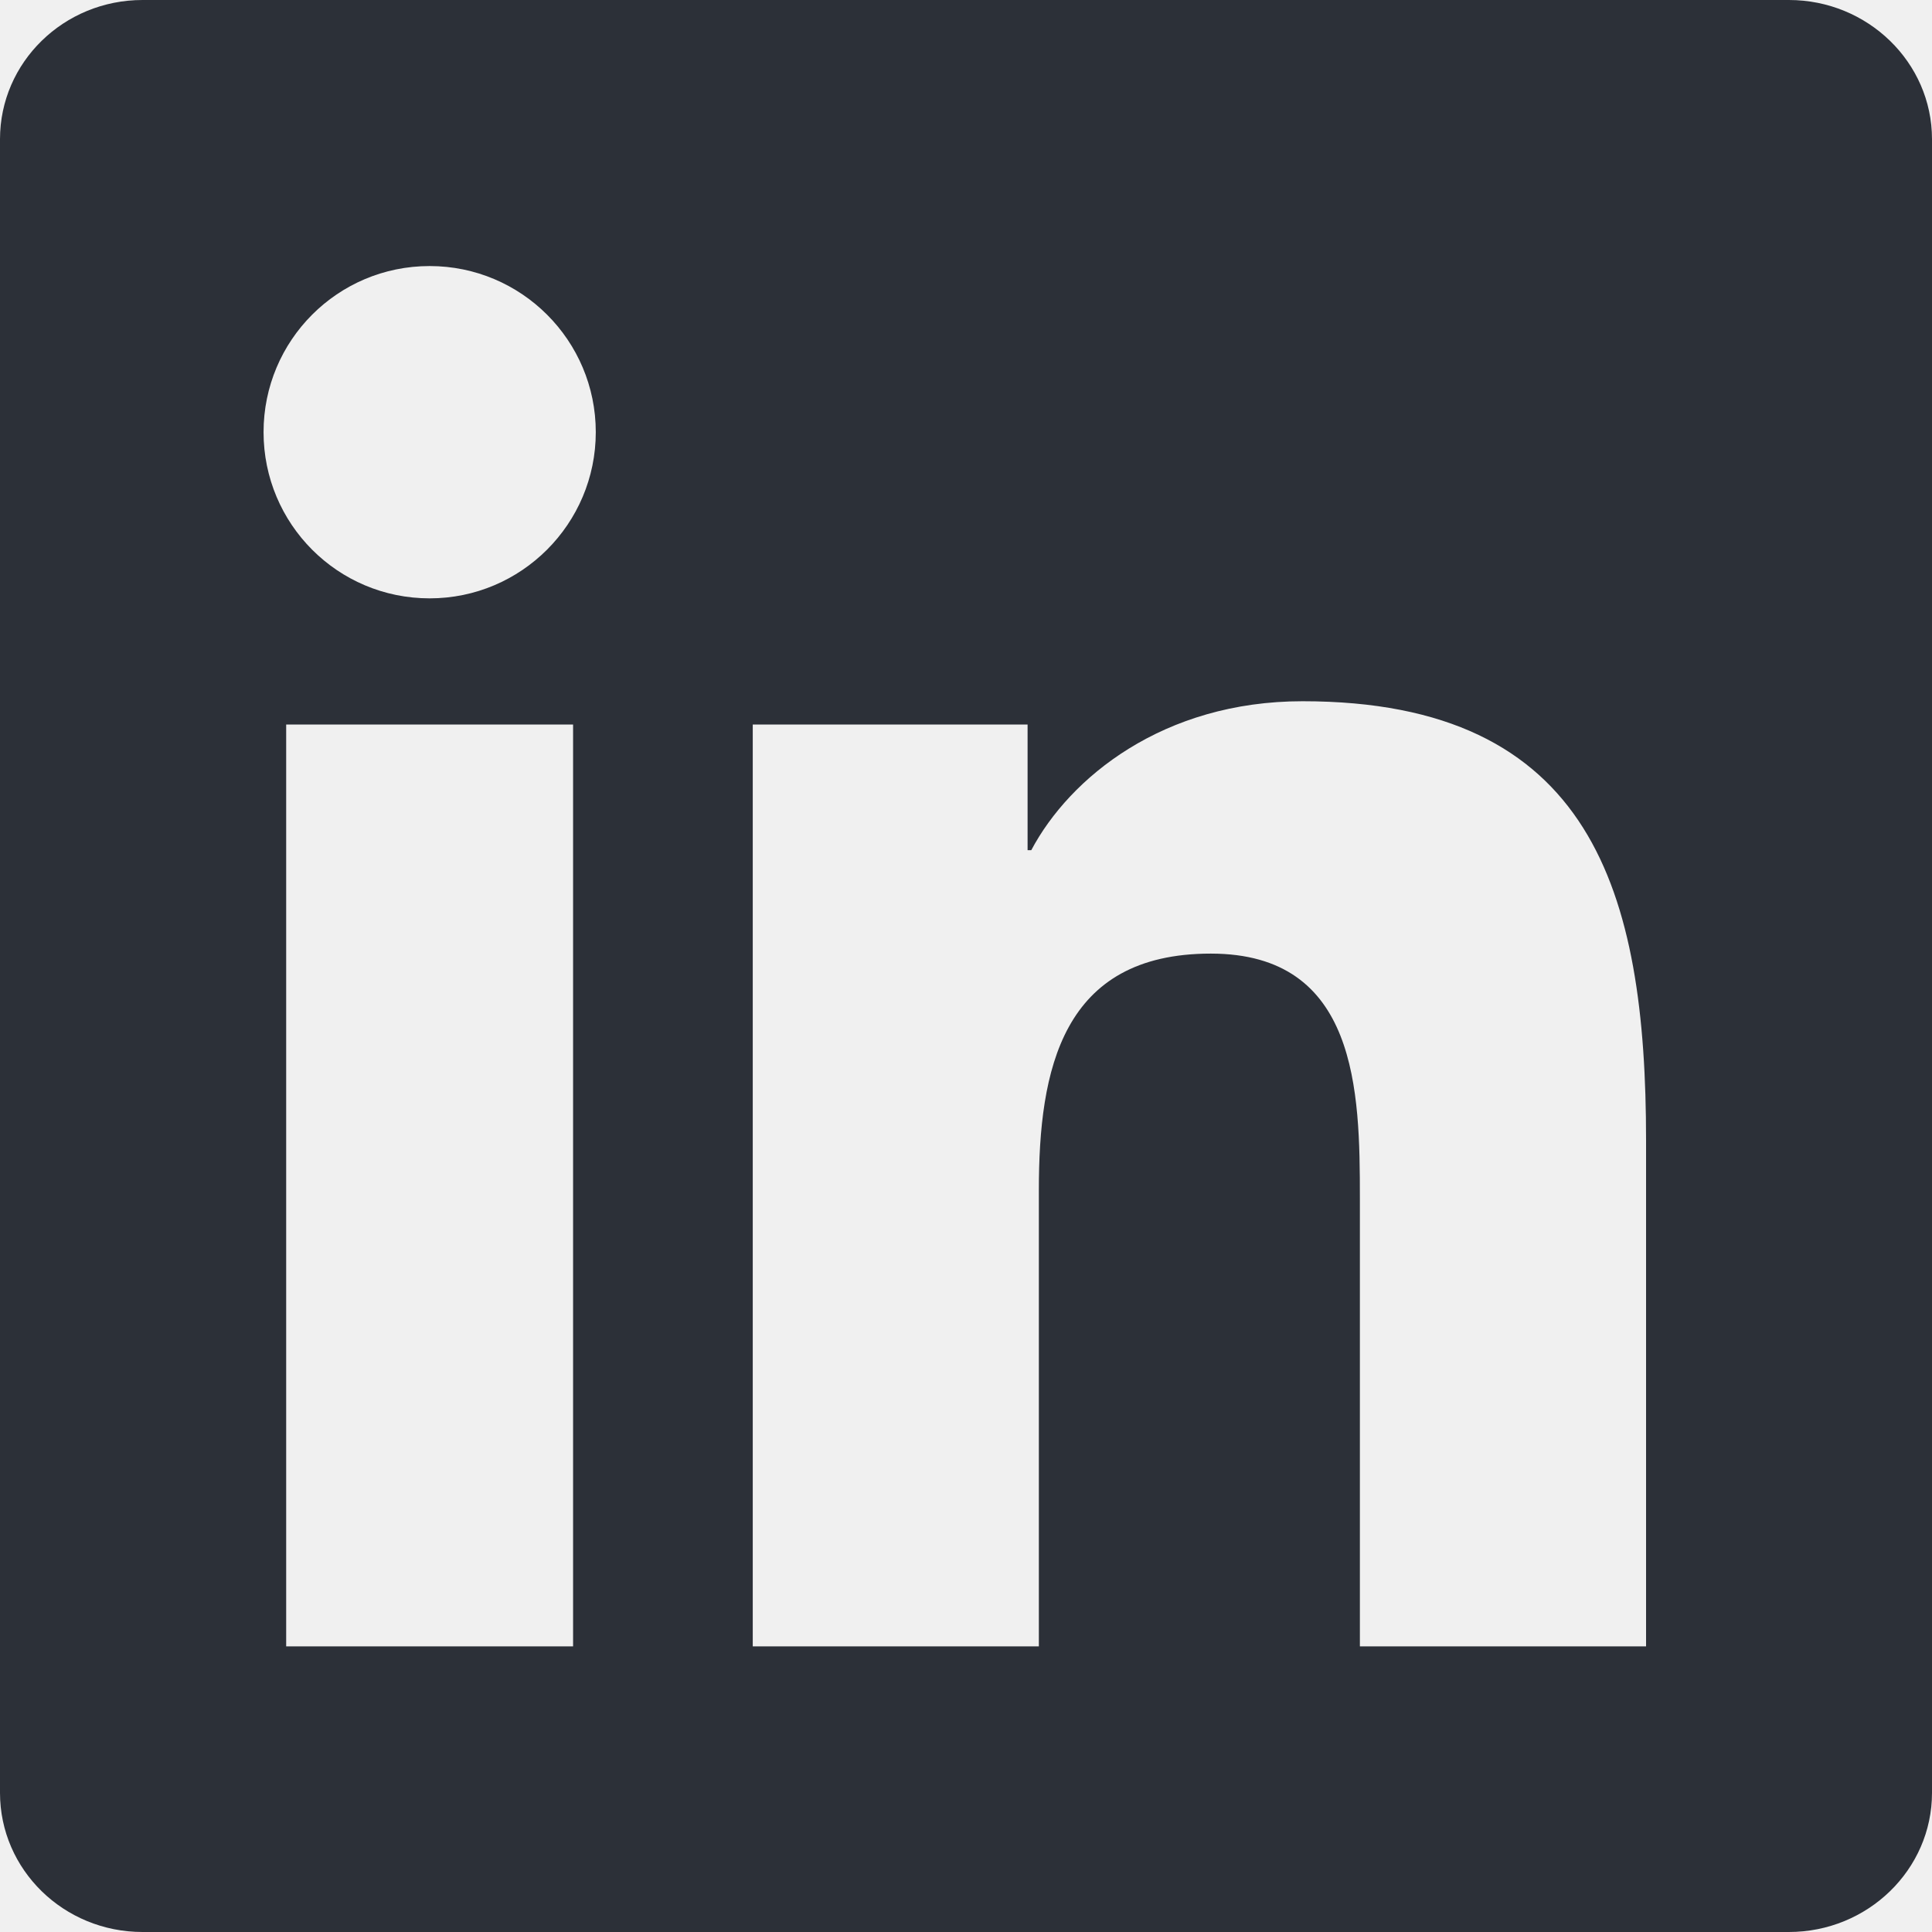
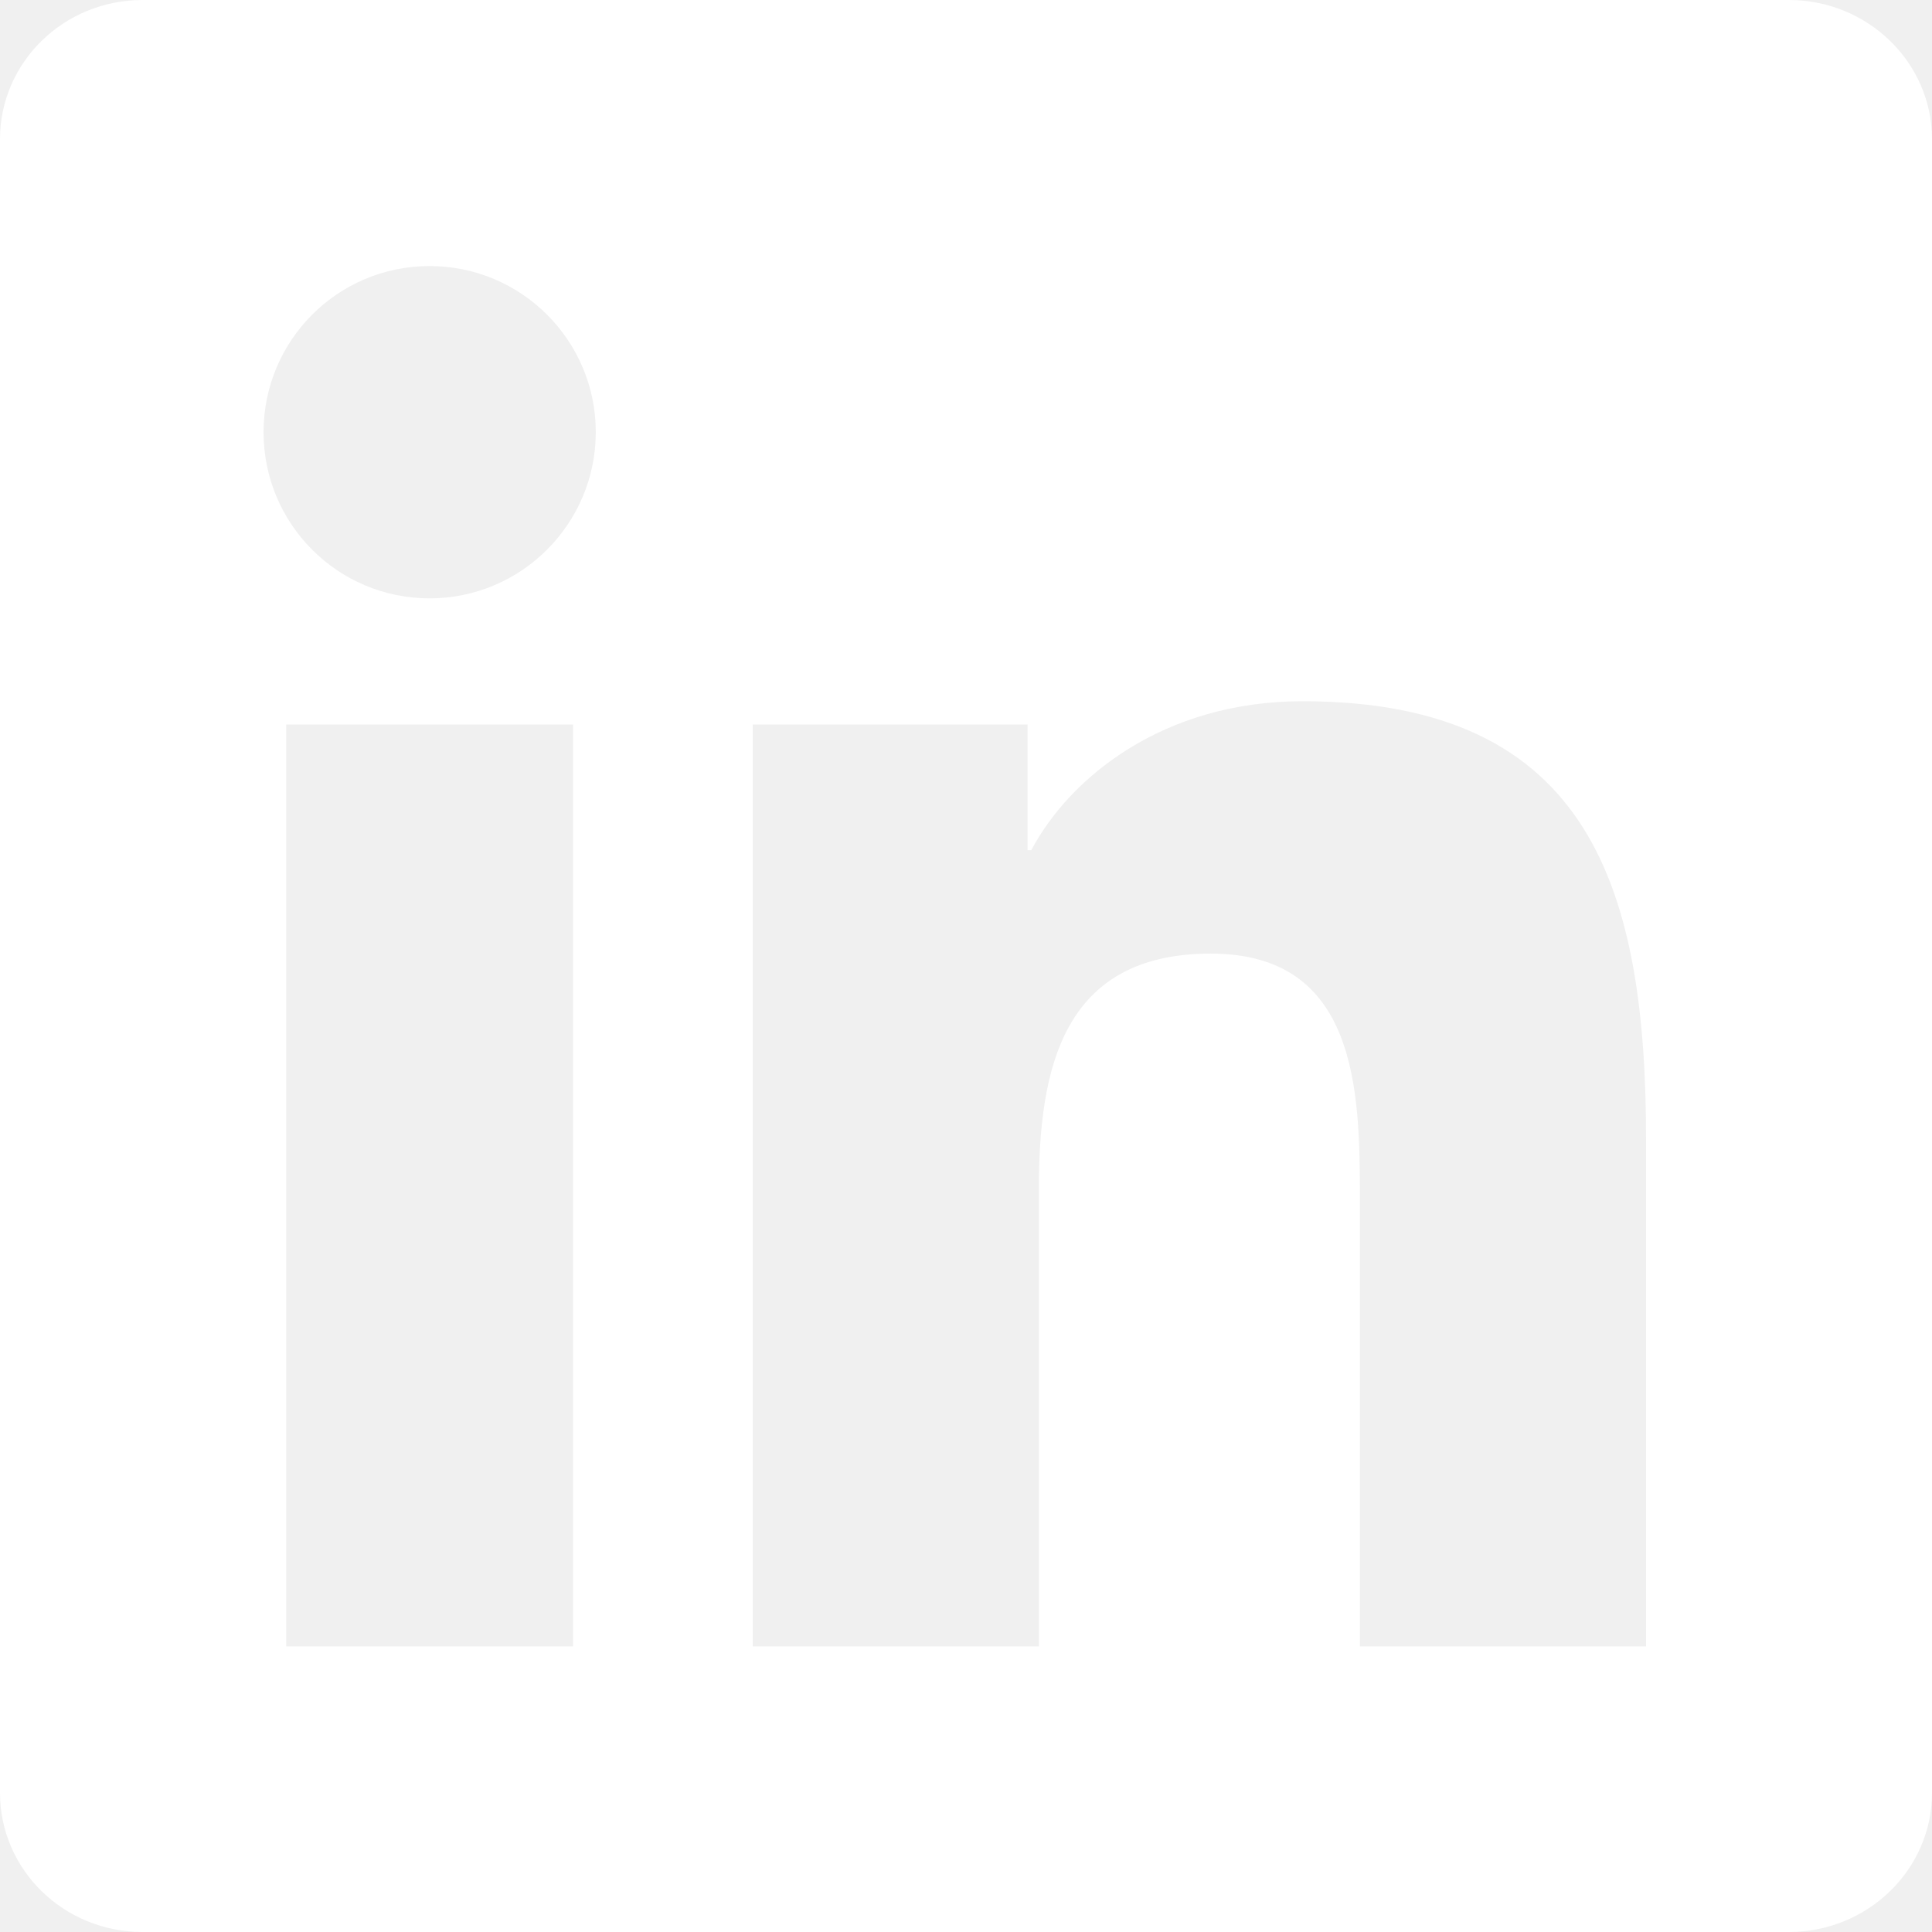
<svg xmlns="http://www.w3.org/2000/svg" width="24" height="24" viewBox="0 0 24 24" fill="none">
-   <path d="M20.447 20.452H16.893V14.883C16.893 13.555 16.866 11.846 15.041 11.846C13.188 11.846 12.905 13.291 12.905 14.785V20.452H9.351V9H12.765V10.561H12.811C13.288 9.661 14.448 8.711 16.181 8.711C19.782 8.711 20.448 11.081 20.448 14.166V20.452H20.447ZM5.337 7.433C4.193 7.433 3.274 6.507 3.274 5.368C3.274 4.23 4.194 3.305 5.337 3.305C6.477 3.305 7.401 4.23 7.401 5.368C7.401 6.507 6.476 7.433 5.337 7.433ZM7.119 20.452H3.555V9H7.119V20.452ZM22.225 0H1.771C0.792 0 0 0.774 0 1.729V22.271C0 23.227 0.792 24 1.771 24H22.222C23.2 24 24 23.227 24 22.271V1.729C24 0.774 23.2 0 22.222 0H22.225Z" fill="#2C3038" />
+   <path d="M20.447 20.452H16.893V14.883C16.893 13.555 16.866 11.846 15.041 11.846C13.188 11.846 12.905 13.291 12.905 14.785V20.452H9.351V9H12.765V10.561H12.811C13.288 9.661 14.448 8.711 16.181 8.711C19.782 8.711 20.448 11.081 20.448 14.166V20.452H20.447ZM5.337 7.433C4.193 7.433 3.274 6.507 3.274 5.368C3.274 4.23 4.194 3.305 5.337 3.305C6.477 3.305 7.401 4.23 7.401 5.368C7.401 6.507 6.476 7.433 5.337 7.433ZM7.119 20.452H3.555V9H7.119V20.452ZM22.225 0H1.771C0.792 0 0 0.774 0 1.729V22.271C0 23.227 0.792 24 1.771 24H22.222C23.2 24 24 23.227 24 22.271V1.729C24 0.774 23.2 0 22.222 0H22.225Z" fill="#ffffff" />
</svg>
